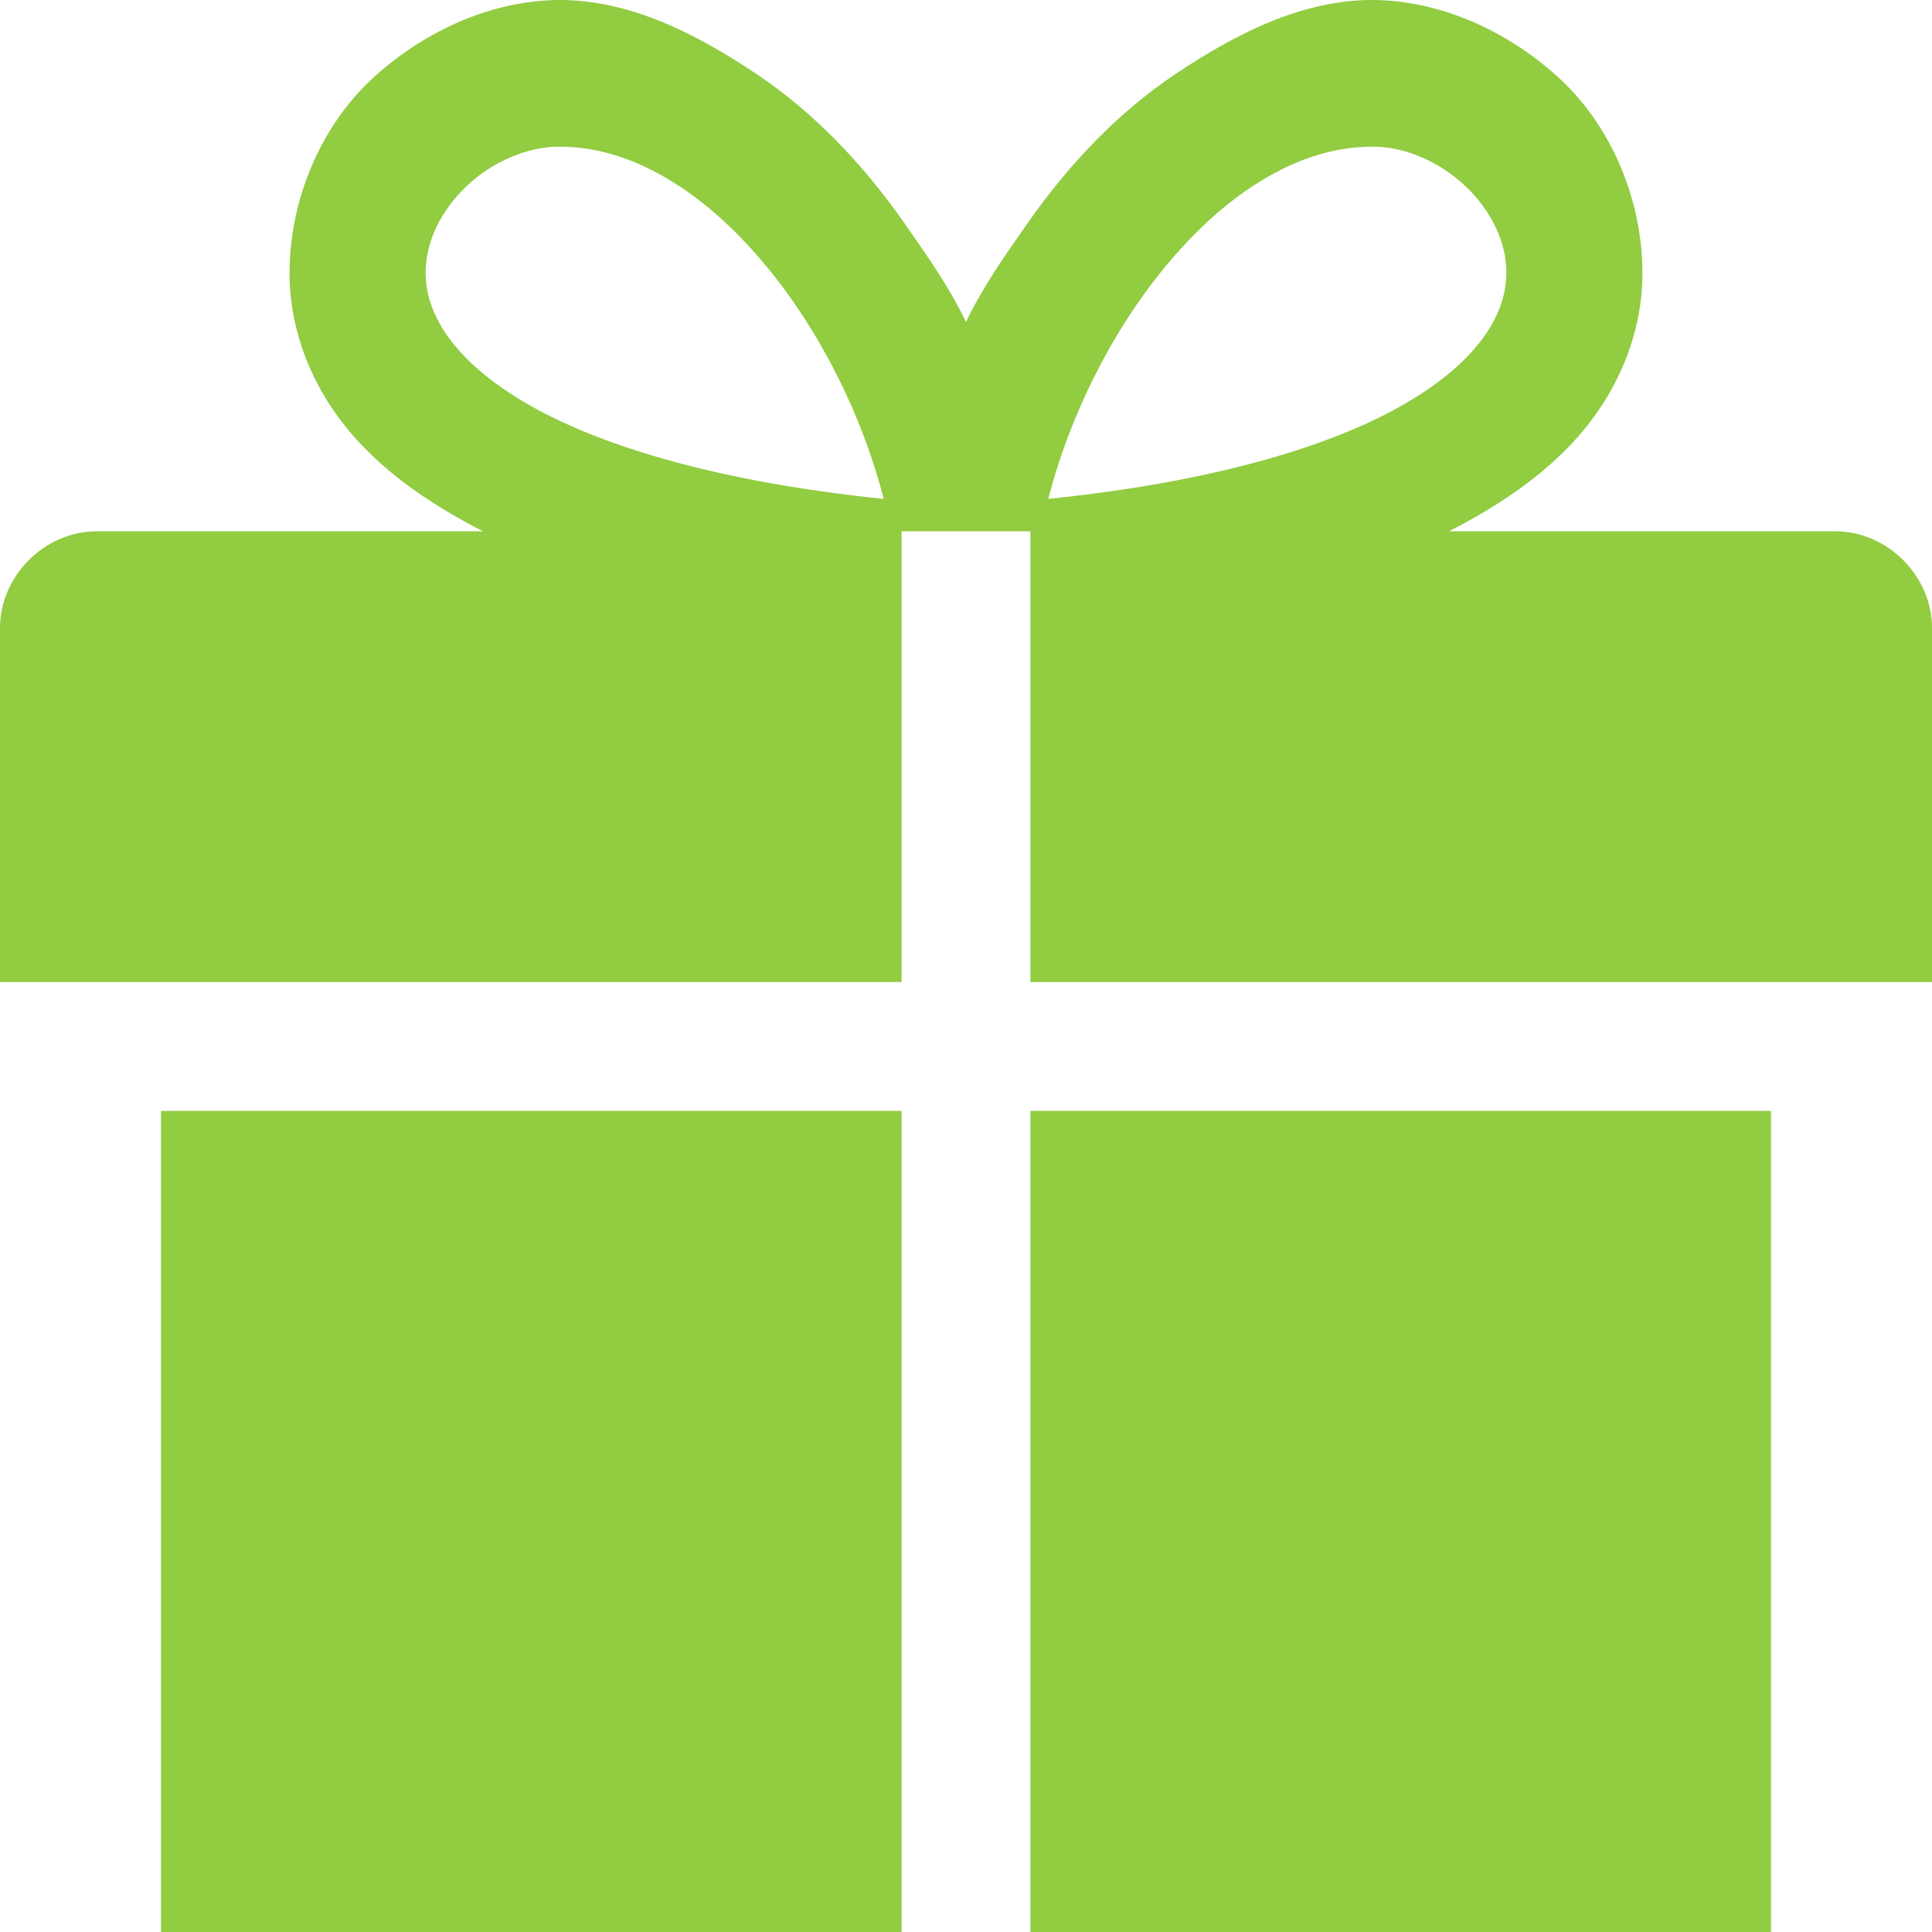
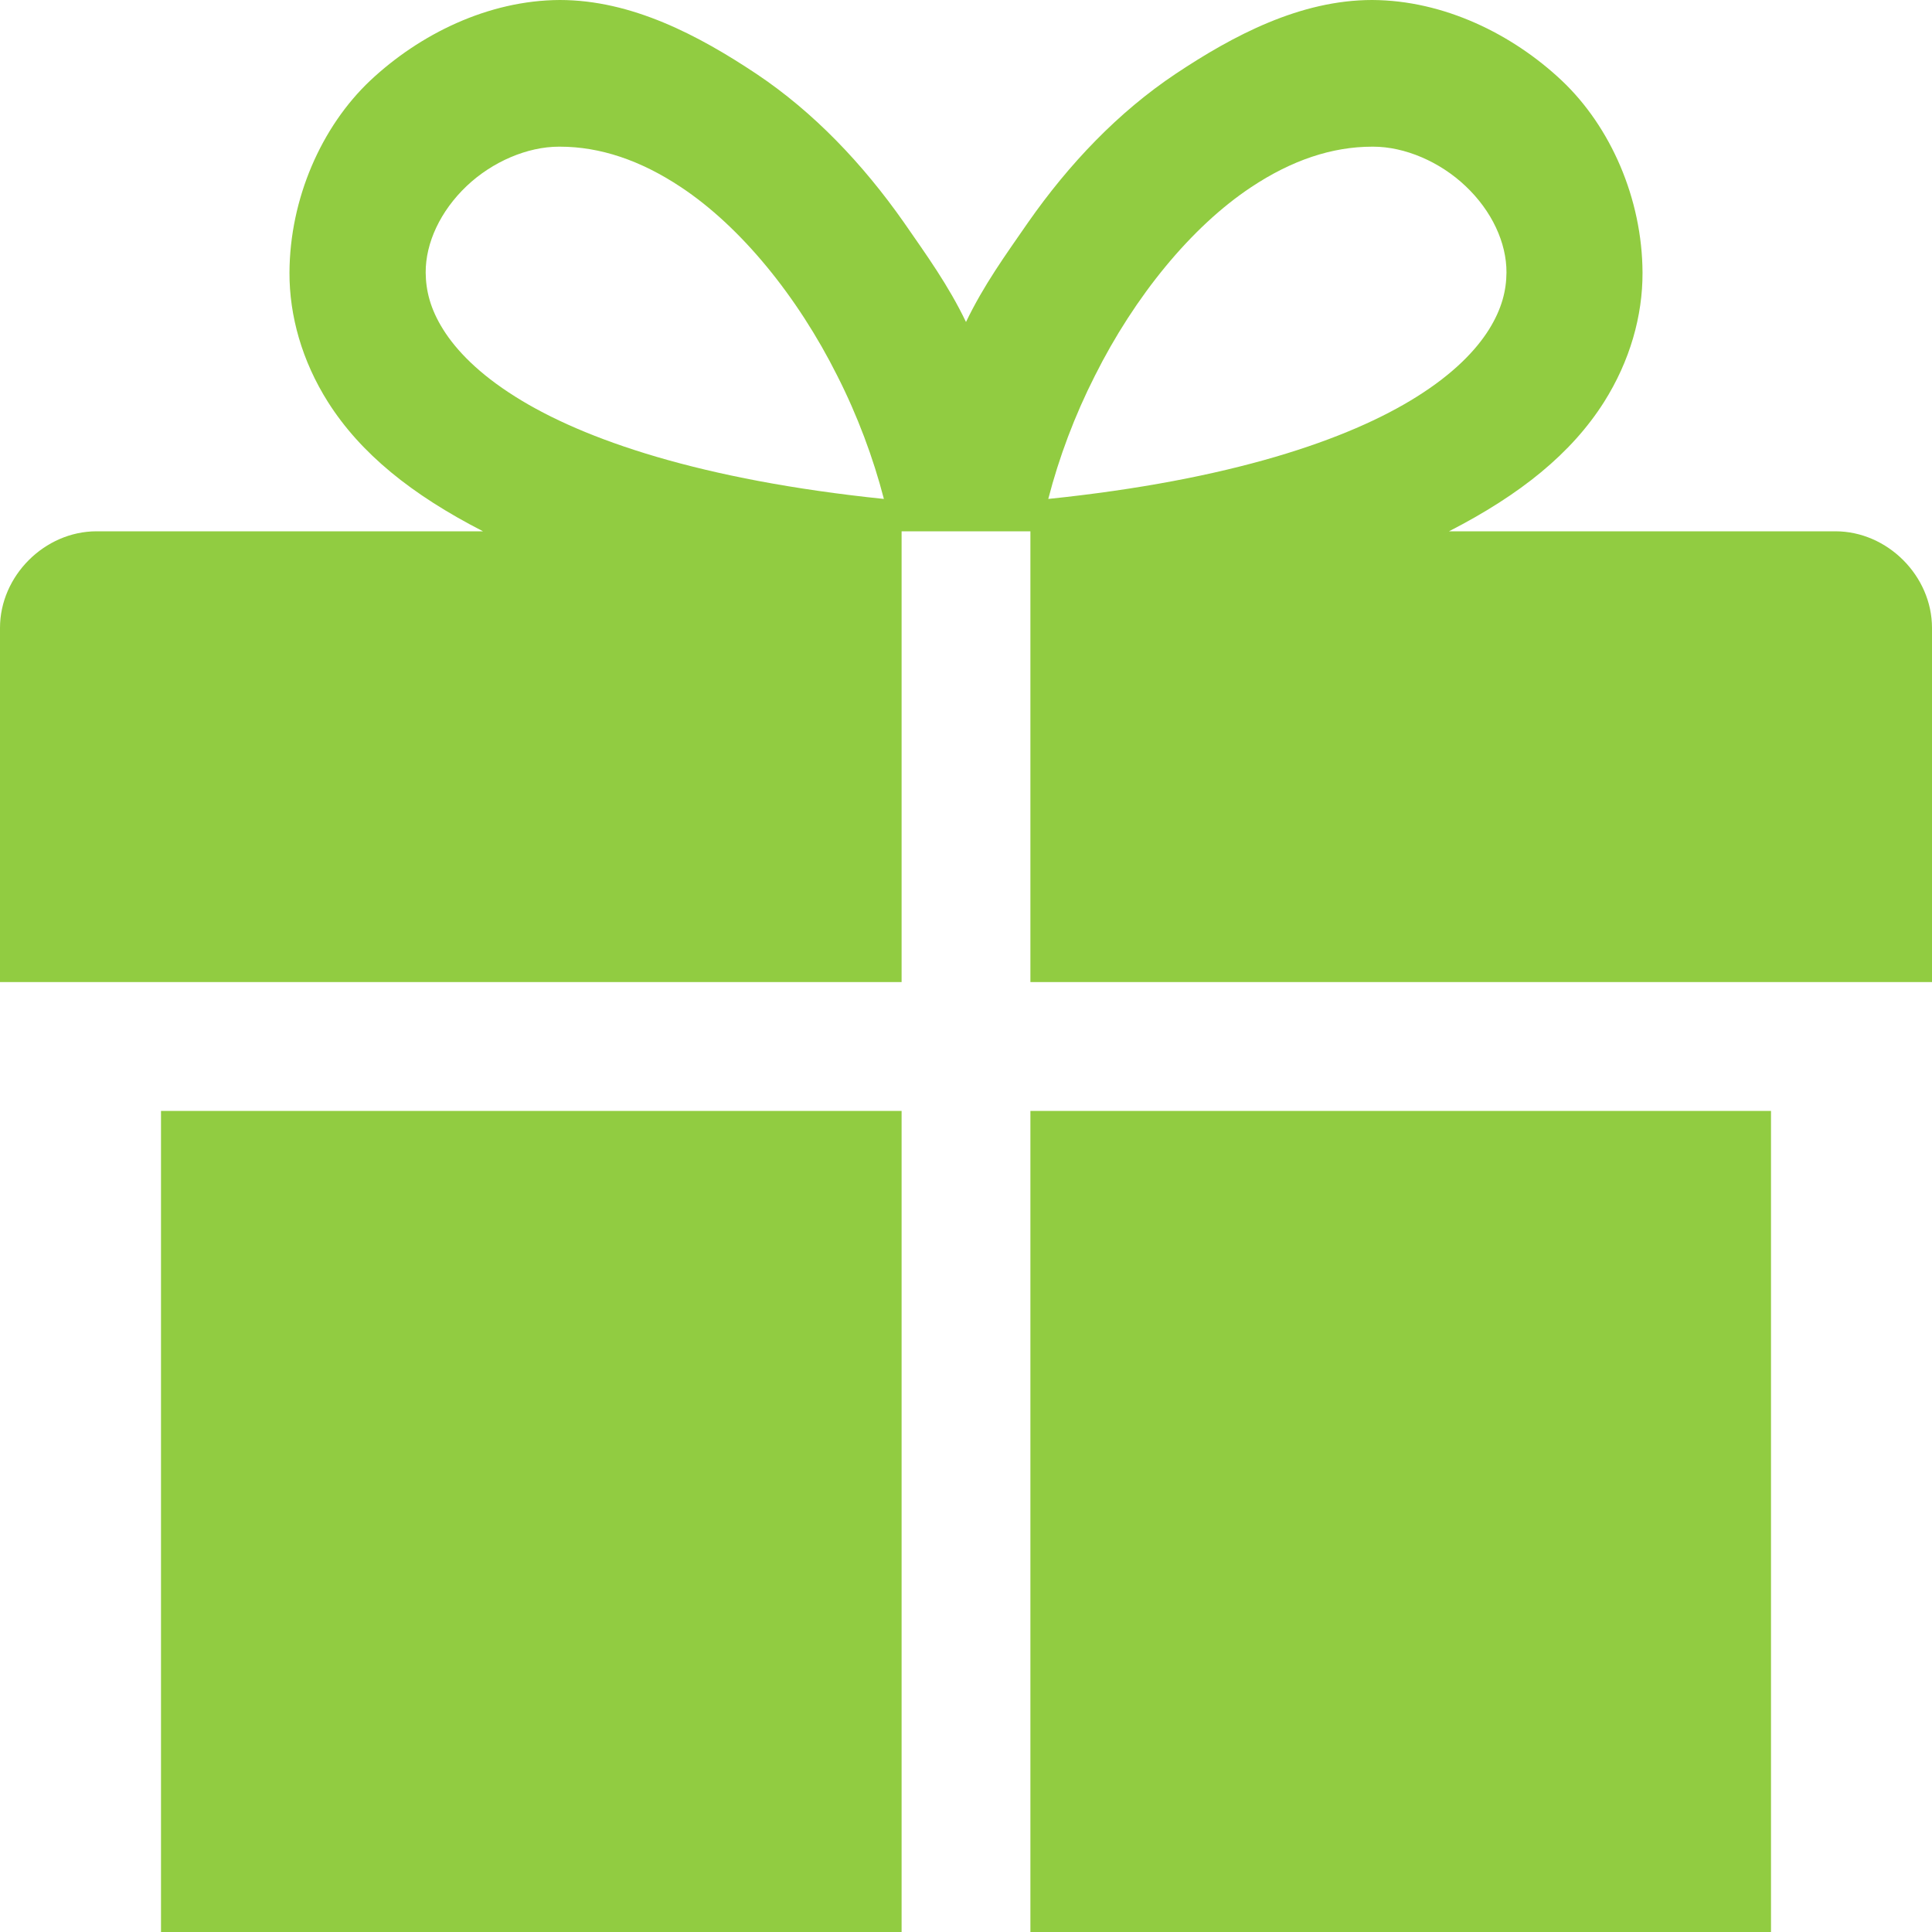
- <svg xmlns="http://www.w3.org/2000/svg" version="1.1" width="120px" height="120px">
-   <path fill="#91cc41" d="M10,69h46v51h-46zM64,69h46v51h-46zM114,33H90c4.441-2.277,7.604-4.826,9.628-8.031c1.611-2.548,2.396-5.352,2.387-8.037C102.004,12.34,100.042,7.874,97,5c-3.056-2.875-7.31-4.984-11.766-5c-4.48-0.001-8.639,2.205-12.202,4.584c-3.576,2.389-6.631,5.604-9.171,9.227C62.416,15.891,61.1,17.711,60,20c-1.1-2.289-2.416-4.109-3.86-6.189c-2.541-3.623-5.595-6.838-9.171-9.227C43.405,2.205,39.247-0.001,34.766,0C30.31,0.016,26.056,2.125,23,5c-3.042,2.874-5.004,7.34-5.016,11.932c-0.008,2.686,0.776,5.489,2.387,8.037C22.396,28.174,25.559,30.723,30,33H6c-3.227,0-6,2.772-6,6v22h56V33h8v28h56V39C120,35.772,117.227,33,114,33zM32.006,24.637c-2.283-1.434-3.67-2.884-4.479-4.17c-0.805-1.295-1.083-2.428-1.089-3.535c-0.012-1.854,0.915-3.831,2.542-5.369c1.602-1.524,3.778-2.453,5.737-2.453h0.049c2.514,0.002,5.018,0.852,7.516,2.51c3.733,2.468,7.254,6.797,9.712,11.707c1.256,2.48,2.237,5.105,2.898,7.663C43.574,29.818,36.238,27.314,32.006,24.637zM65.107,30.989c0.661-2.558,1.643-5.183,2.898-7.663c2.458-4.91,5.979-9.239,9.712-11.707c2.498-1.658,5.002-2.508,7.516-2.51h0.049c1.959,0,4.136,0.929,5.737,2.453c1.627,1.538,2.554,3.516,2.542,5.369c-0.006,1.107-0.284,2.24-1.089,3.535c-0.809,1.286-2.197,2.736-4.479,4.17C83.762,27.314,76.426,29.818,65.107,30.989z" />
+ <svg xmlns="http://www.w3.org/2000/svg" width="120" height="120">
+   <path fill="#91cc41" d="M10 69h46v51h-46zM64 69h46v51h-46zM114 33H90c4.44-2.28 7.6-4.83 9.63-8.03c1.61-2.55 2.4-5.35 2.39-8.04C102 12.34 100.04 7.87 97 5c-3.06-2.88-7.31-4.98-11.77-5c-4.48-0-8.64 2.21-12.2 4.58c-3.58 2.39-6.63 5.6-9.17 9.23C62.42 15.89 61.1 17.71 60 20c-1.1-2.29-2.42-4.11-3.86-6.19c-2.54-3.62-5.59-6.84-9.17-9.23C43.41 2.21 39.25-0 34.77 0C30.31 .02 26.06 2.13 23 5c-3.04 2.87-5 7.34-5.02 11.93c-.01 2.69 .78 5.49 2.39 8.04C22.4 28.17 25.56 30.72 30 33H6c-3.23 0-6 2.77-6 6v22h56V33h8v28h56V39C120 35.77 117.23 33 114 33zM32.01 24.64c-2.28-1.43-3.67-2.88-4.48-4.17c-.81-1.29-1.08-2.43-1.09-3.54c-.01-1.85 .92-3.83 2.54-5.37c1.6-1.52 3.78-2.45 5.74-2.45h.05c2.51 0 5.02 .85 7.52 2.51c3.73 2.47 7.25 6.8 9.71 11.71c1.26 2.48 2.24 5.11 2.9 7.66C43.57 29.82 36.24 27.31 32.01 24.64zM65.11 30.99c.66-2.56 1.64-5.18 2.9-7.66c2.46-4.91 5.98-9.24 9.71-11.71c2.5-1.66 5-2.51 7.52-2.51h.05c1.96 0 4.14 .93 5.74 2.45c1.63 1.54 2.55 3.52 2.54 5.37c-.01 1.11-.28 2.24-1.09 3.54c-.81 1.29-2.2 2.74-4.48 4.17C83.76 27.31 76.43 29.82 65.11 30.99z" />
</svg>
